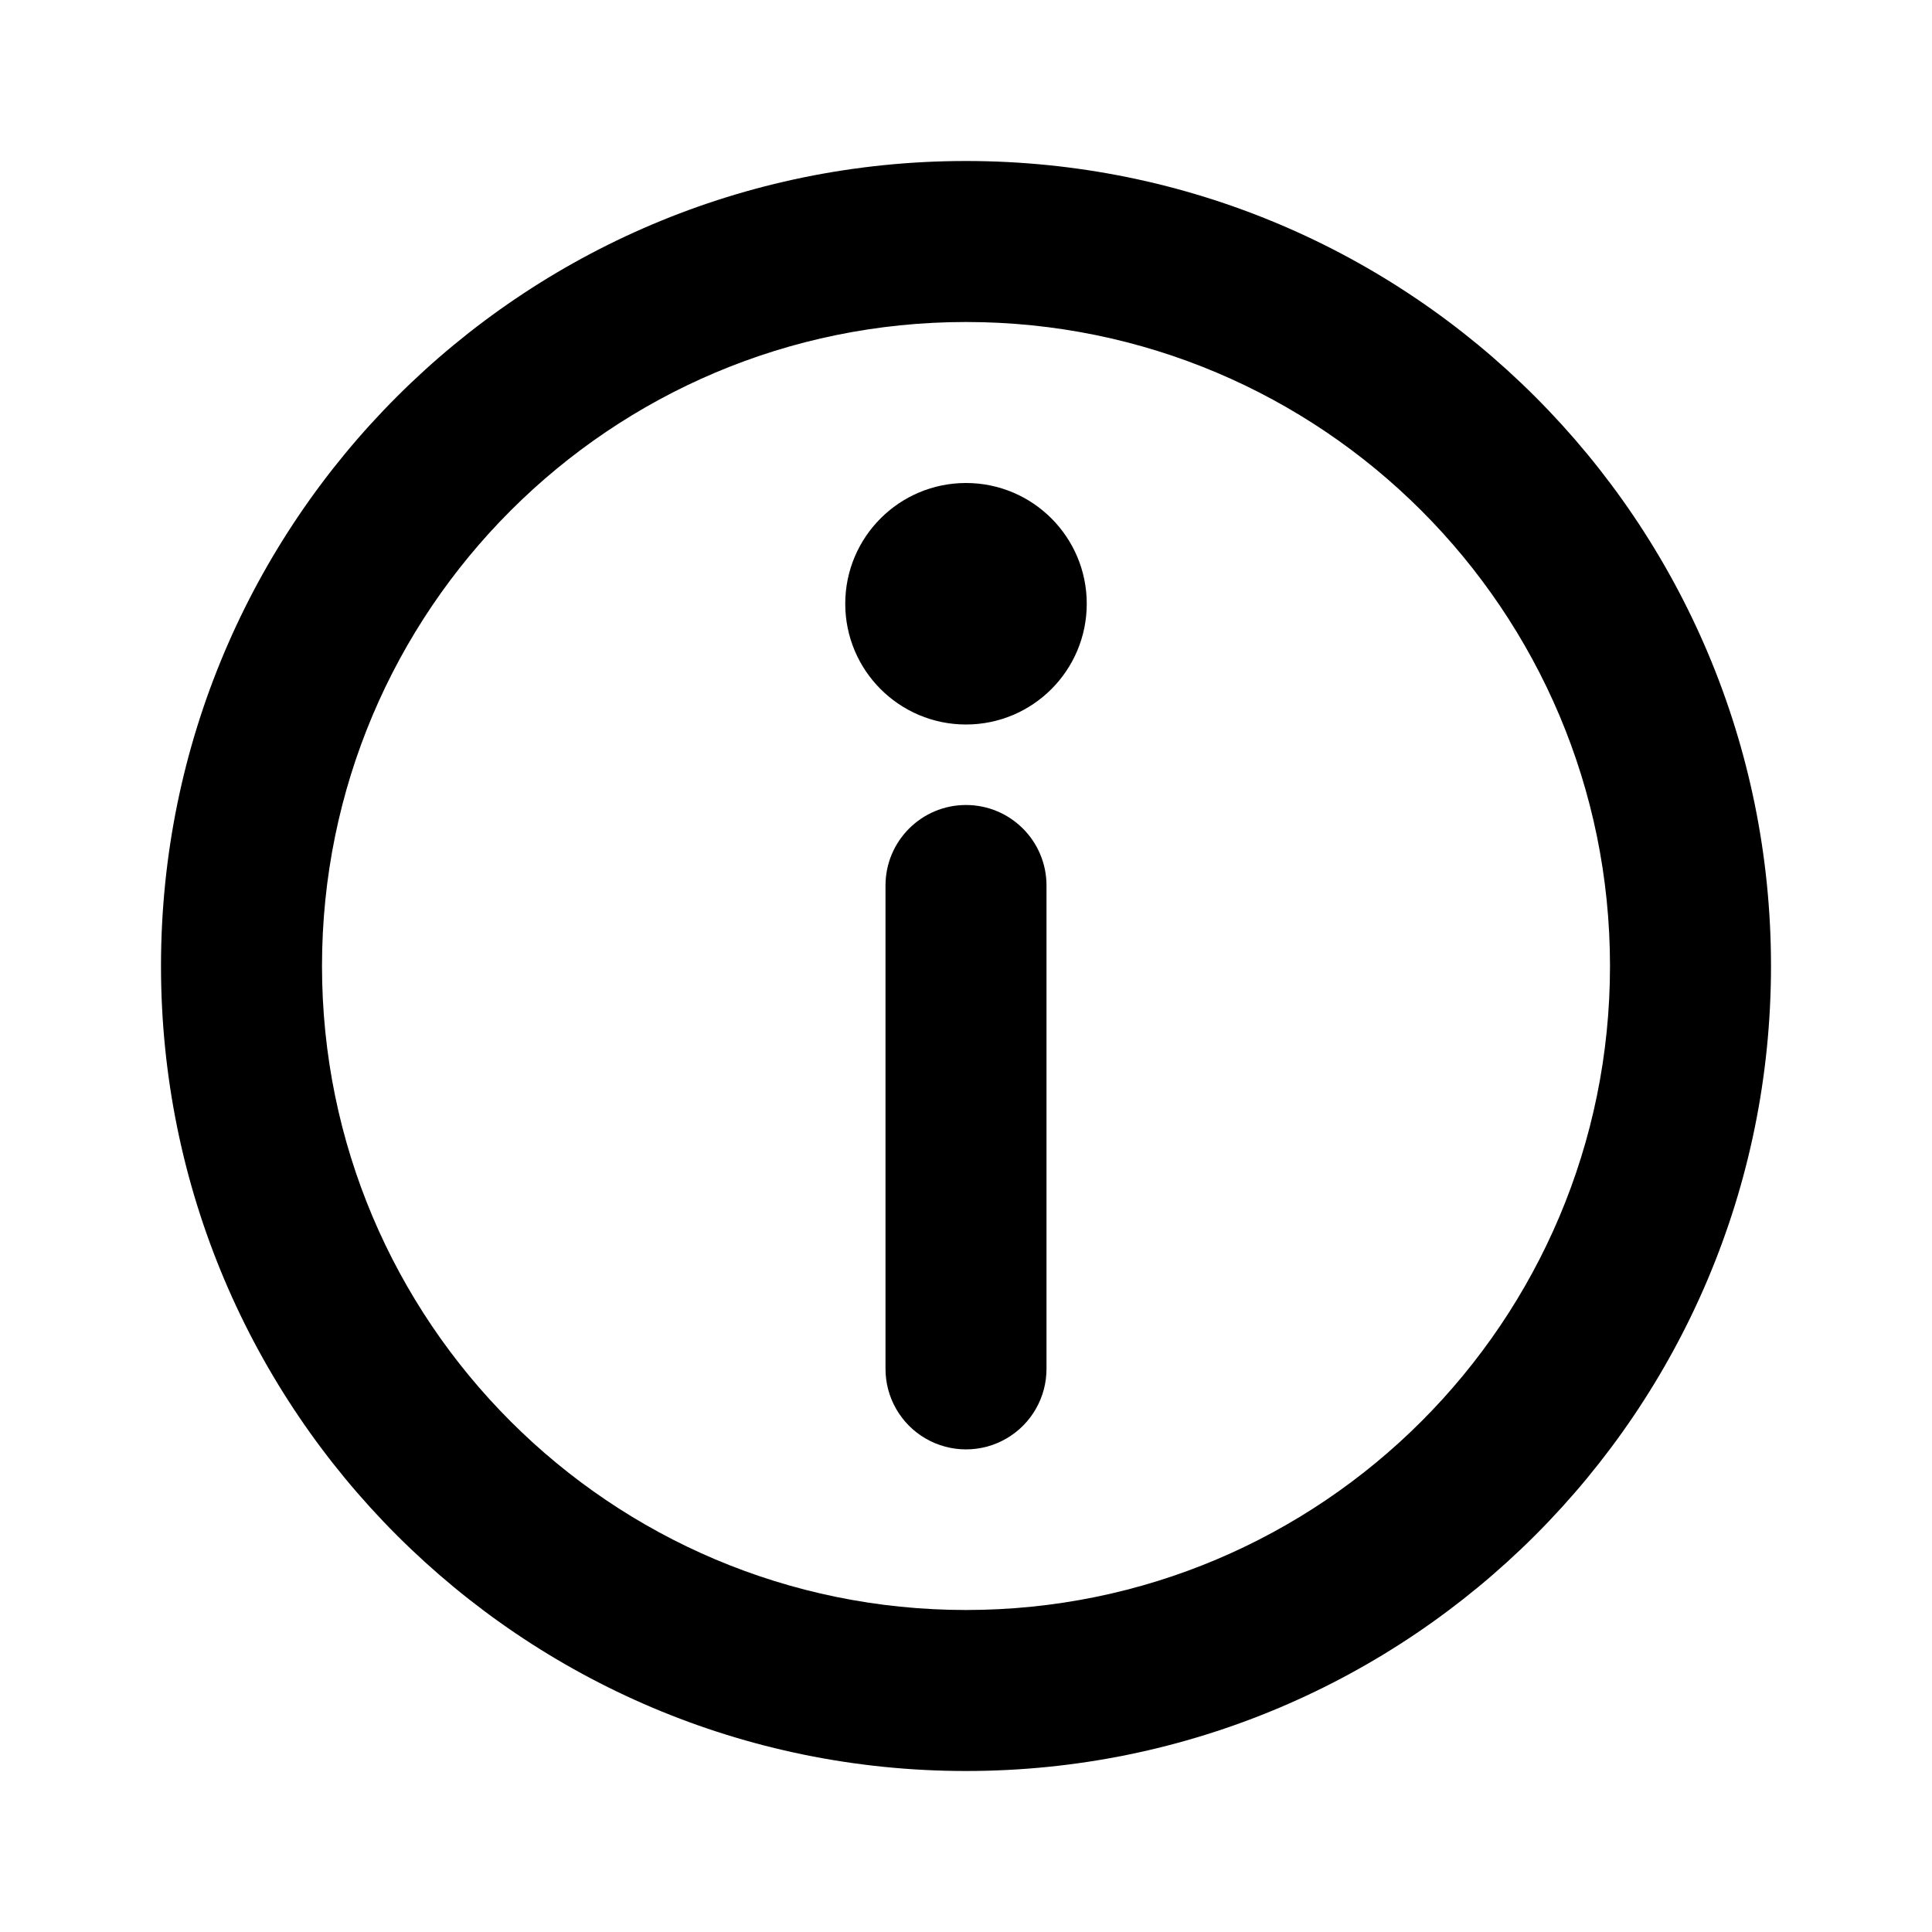
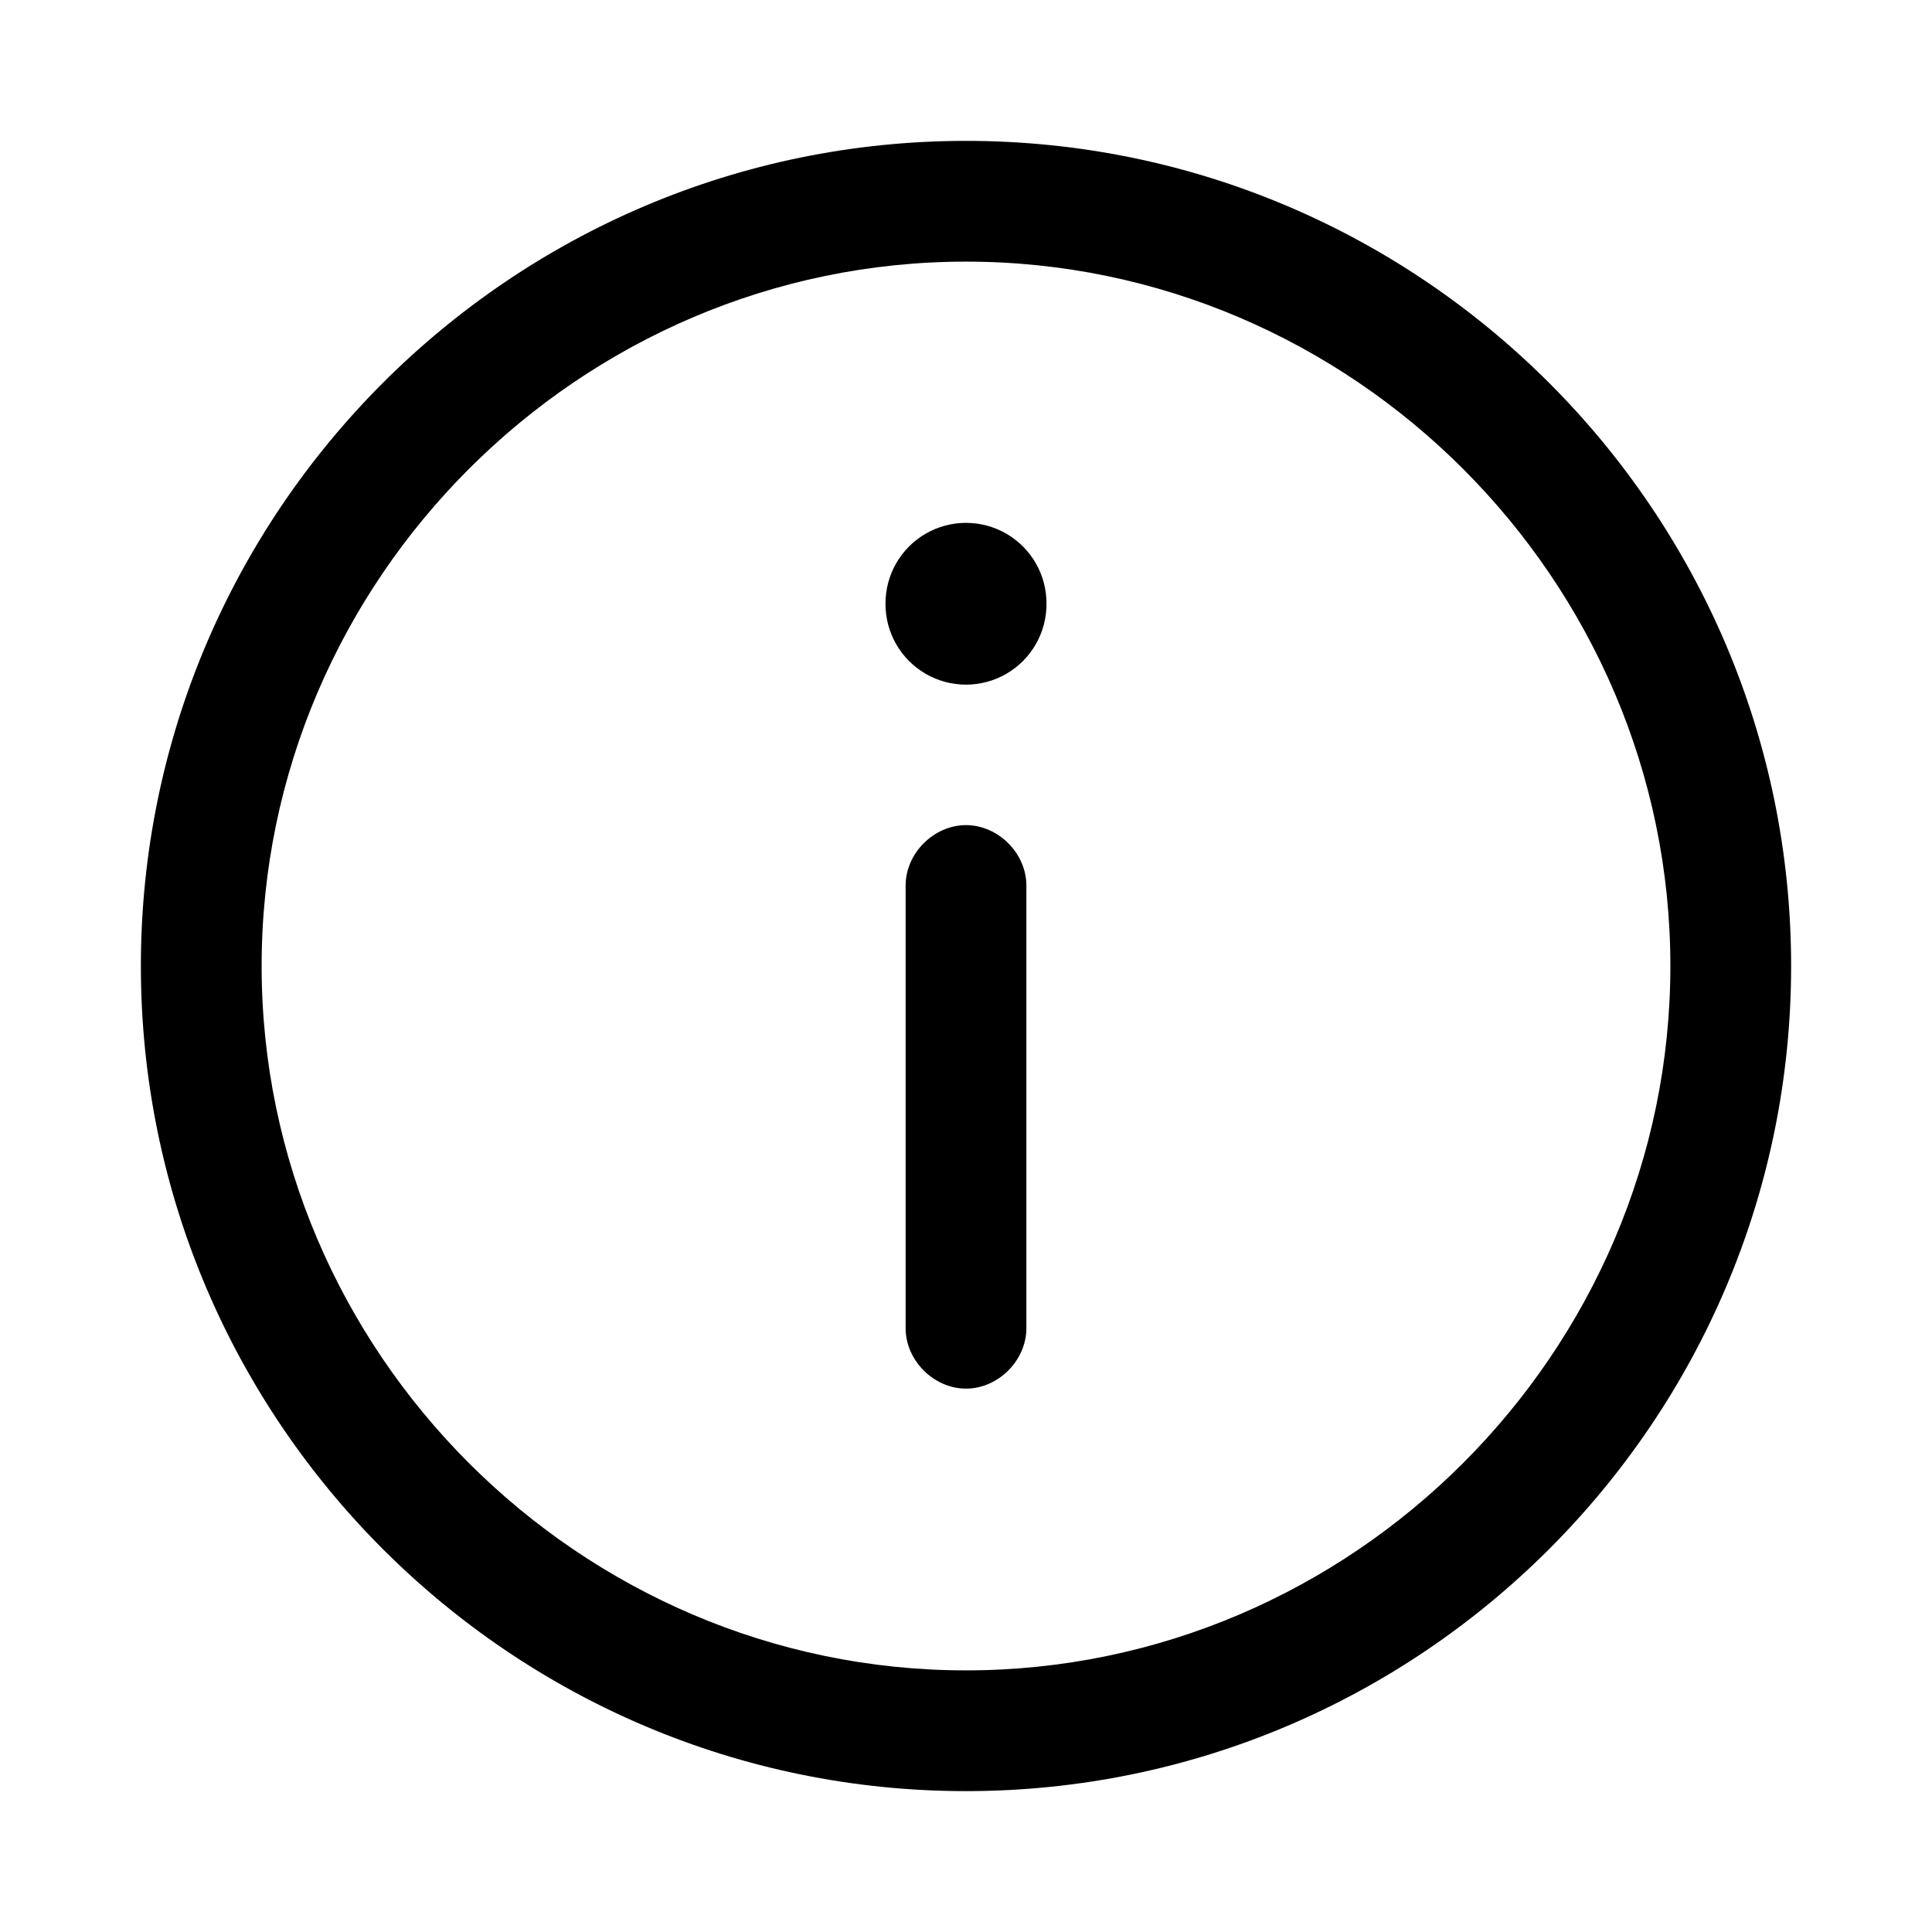
<svg xmlns="http://www.w3.org/2000/svg" class="icon" width="32px" height="32.00px" viewBox="0 0 1024 1024" version="1.1">
-   <path fill="#000000" d="M512 170.667C323.477 170.667 170.667 323.477 170.667 512s152.811 341.333 341.333 341.333 341.333-152.811 341.333-341.333S700.523 170.667 512 170.667zM85.333 512C85.333 276.352 276.352 85.333 512 85.333s426.667 191.019 426.667 426.667-191.019 426.667-426.667 426.667S85.333 747.648 85.333 512z" />
-   <path fill="#000000" d="M512 426.667a42.667 42.667 0 0 1 42.667 42.667v256a42.667 42.667 0 1 1-85.333 0V469.333a42.667 42.667 0 0 1 42.667-42.667z" />
-   <path fill="#000000" d="M576 320a64 64 0 1 1-128 0 64 64 0 0 1 128 0z" />
+   <path fill="#000000" d="M512 74.667C270.933 74.667 74.667 270.933 74.667 512S270.933 949.333 512 949.333 949.333 753.067 949.333 512 753.067 74.667 512 74.667z m0 810.667c-204.8 0-373.333-168.533-373.333-373.333S307.2 138.667 512 138.667 885.333 307.2 885.333 512 716.8 885.333 512 885.333z" />
+   <path fill="#000000" d="M512 320m-42.667 0a42.667 42.667 0 1 0 85.333 0 42.667 42.667 0 1 0-85.333 0Z" />
+   <path fill="#000000" d="M512 437.333c-17.067 0-32 14.933-32 32v234.667c0 17.067 14.933 32 32 32s32-14.933 32-32V469.333c0-17.067-14.933-32-32-32z" />
</svg>
